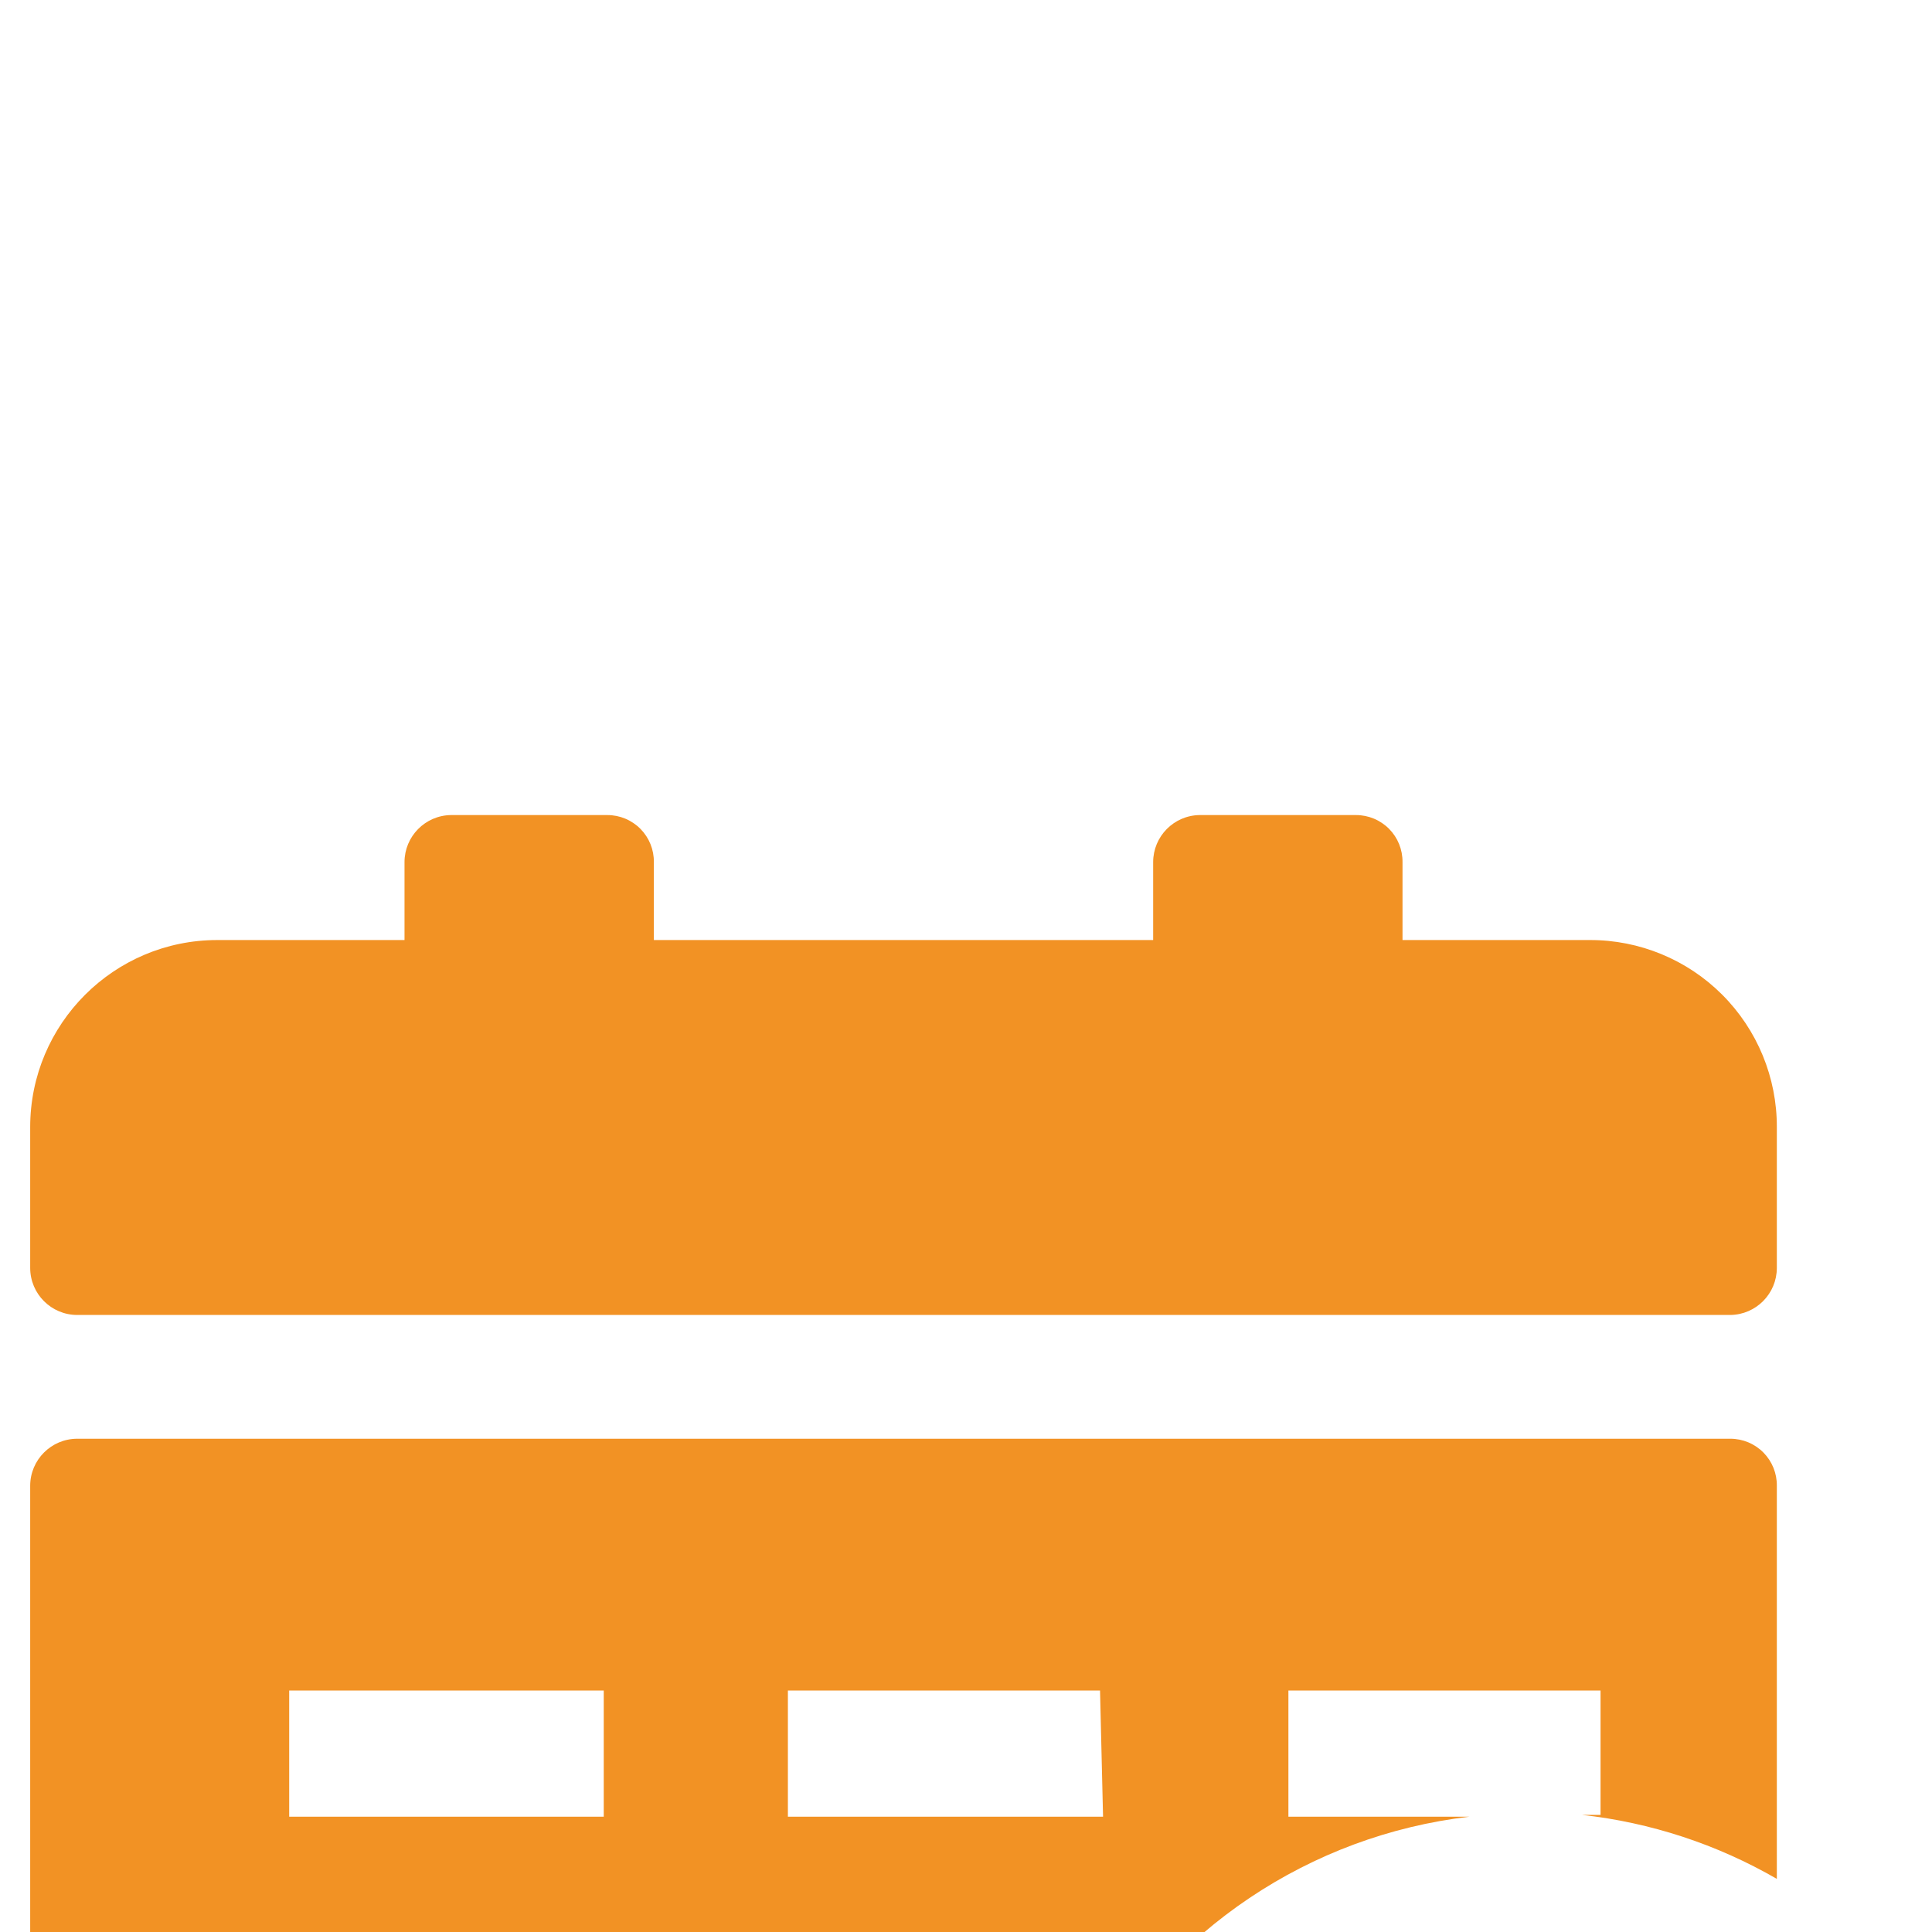
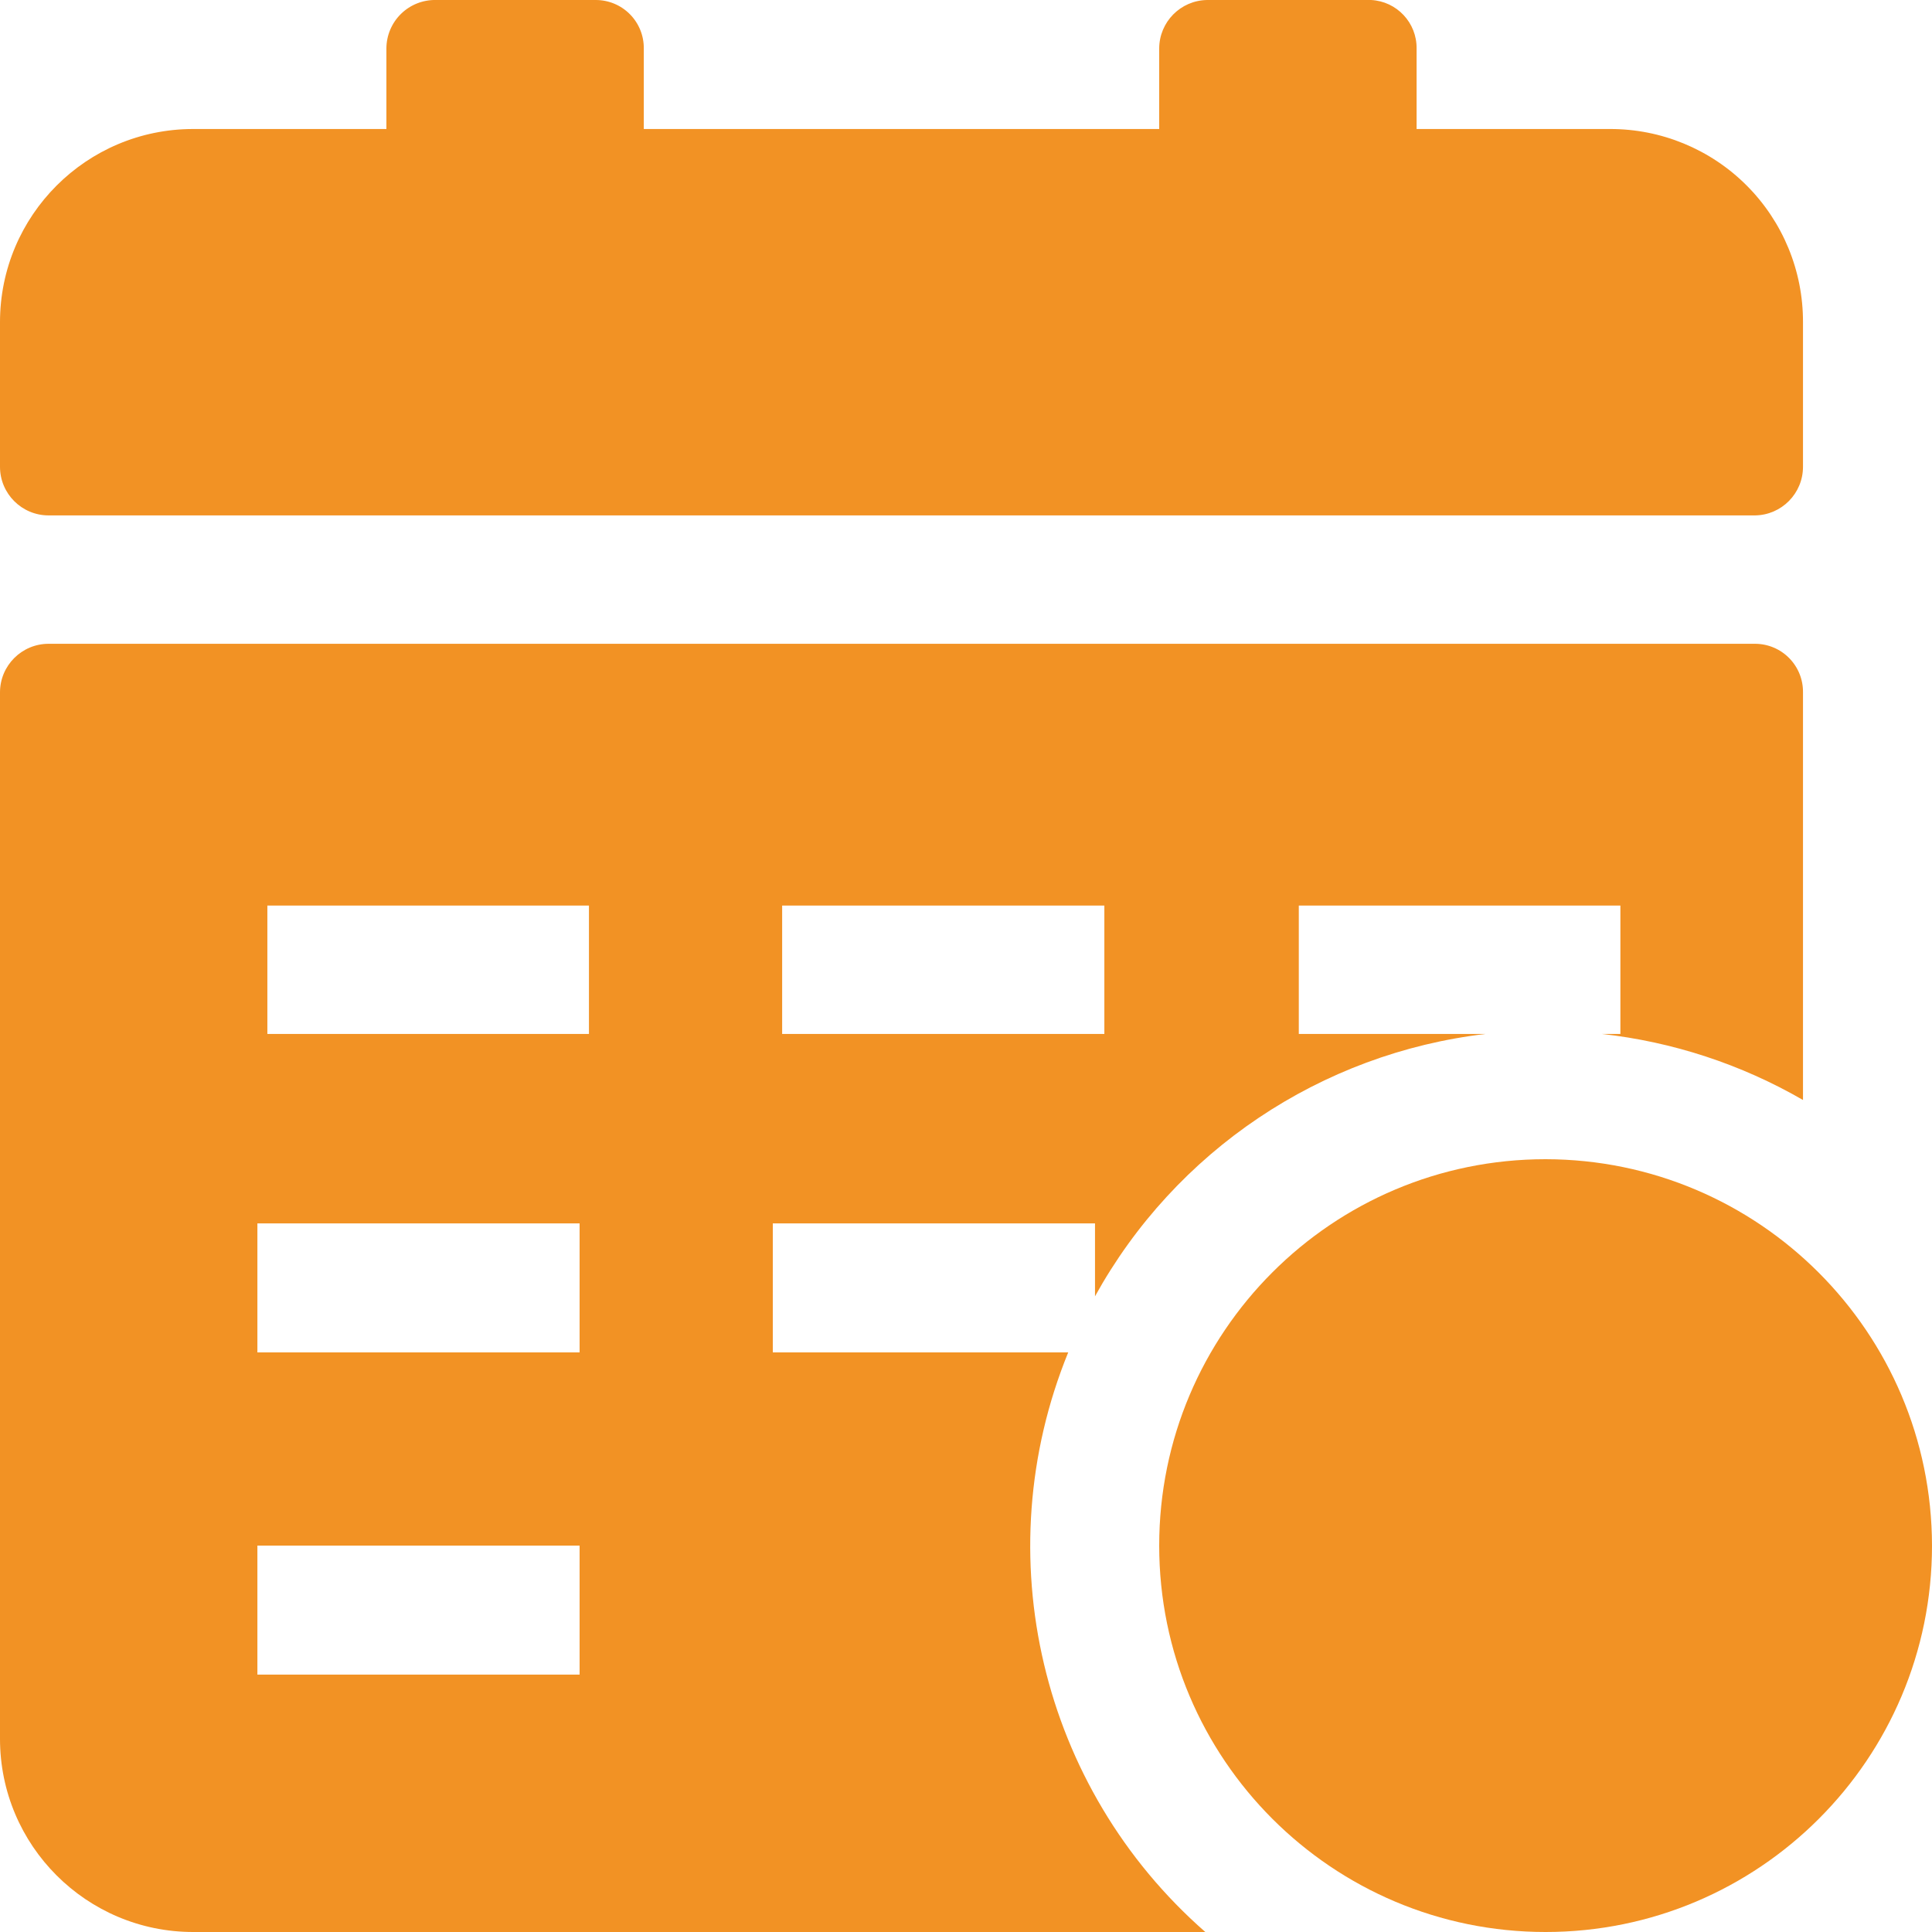
- <svg xmlns="http://www.w3.org/2000/svg" id="icones" viewBox="0 0 32 32">
+ <svg xmlns="http://www.w3.org/2000/svg" viewBox="0 0 31 31">
  <defs>
    <style>.cls-1{fill:#f29224;}</style>
  </defs>
-   <path class="cls-1" d="M26.33,15.57h-3.1V14.28a.77.77,0,0,0-.77-.78H19.87a.78.78,0,0,0-.77.78v1.29H10.83V14.28a.77.77,0,0,0-.77-.78H7.47a.78.78,0,0,0-.77.78v1.29H3.6a3.1,3.1,0,0,0-3.1,3.1V21a.78.78,0,0,0,.78.78H28.66a.78.78,0,0,0,.77-.78V18.67A3.09,3.09,0,0,0,26.33,15.57Z" />
-   <path class="cls-1" d="M28.66,23.83H1.28a.78.78,0,0,0-.78.78V41.4h0a3.1,3.1,0,0,0,3.1,3.1H19.84a8.23,8.23,0,0,1-2.2-9.3H12.9V33.13h5.17V34.3a8.26,8.26,0,0,1,6.27-4.21h-3V28h5.17v2.06H26.2a8.27,8.27,0,0,1,3.23,1.06V24.61A.77.77,0,0,0,28.66,23.83ZM9.8,40.37H4.63V38.3H9.8Zm0-5.17H4.63V33.13H9.8ZM10,30.09H4.79V28H10Zm8.27,0H13.05V28h5.17Z" />
+   <g id="Camada_2" data-name="Camada 2">
+     <g id="icones">
+       <path class="cls-1" d="M24.8,18.6A6.2,6.2,0,1,0,31,24.8,6.21,6.21,0,0,0,24.8,18.6Z" />
+       <path class="cls-1" d="M25.83,2.07h-3.1V.78A.77.77,0,0,0,22,0H19.37a.78.78,0,0,0-.77.78V2.07H10.33V.78A.77.77,0,0,0,9.56,0H7A.78.78,0,0,0,6.2.78V2.07H3.1A3.1,3.1,0,0,0,0,5.17V7.49a.78.78,0,0,0,.78.78H28.16a.78.78,0,0,0,.77-.78V5.17A3.09,3.09,0,0,0,25.83,2.07Z" />
+       <path class="cls-1" d="M28.16,10.33H.78a.78.78,0,0,0-.78.78V27.9H0A3.1,3.1,0,0,0,3.1,31H19.34a8.23,8.23,0,0,1-2.2-9.3H12.4V19.63h5.17V20.8a8.26,8.26,0,0,1,6.27-4.21h-3V14.53H26v2.06H25.7a8.27,8.27,0,0,1,3.23,1.06V11.11A.77.77,0,0,0,28.16,10.33ZM9.3,26.87H4.13V24.8H9.3Zm0-5.17H4.13V19.63H9.3Zm.15-5.11H4.29V14.53H9.45Zm8.27,0H12.55V14.53h5.17Z" />
+     </g>
+   </g>
</svg>
